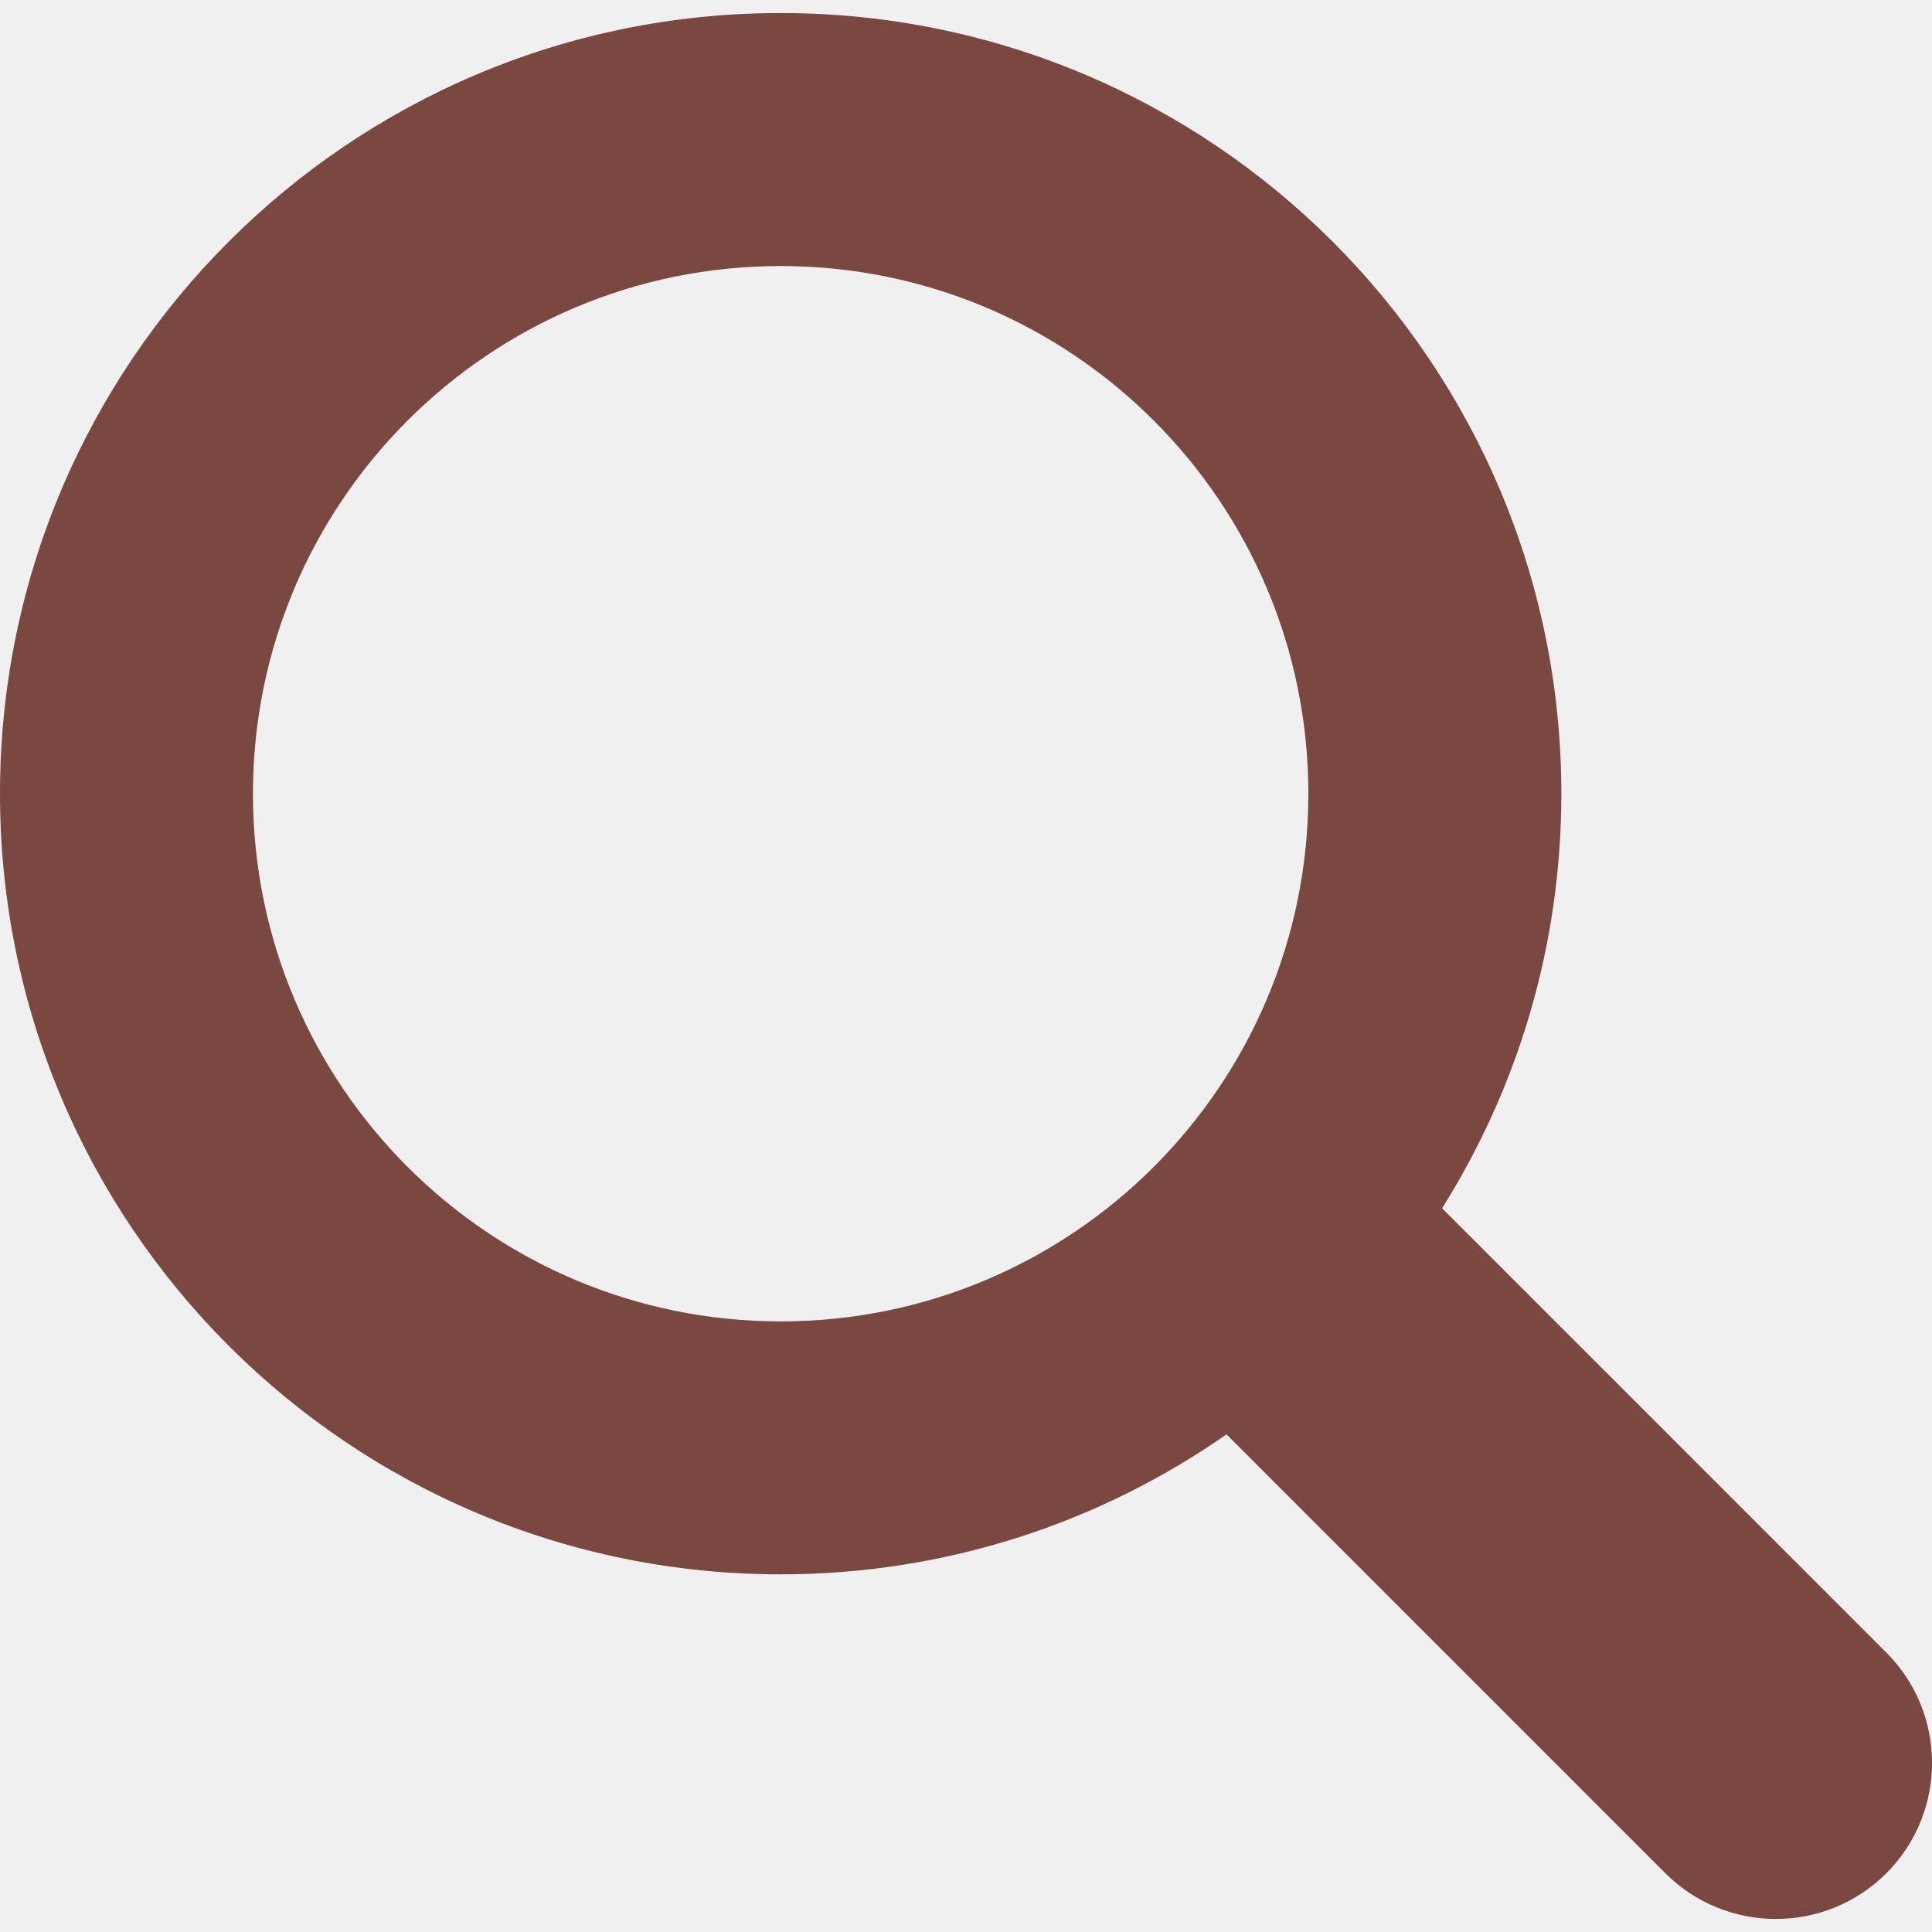
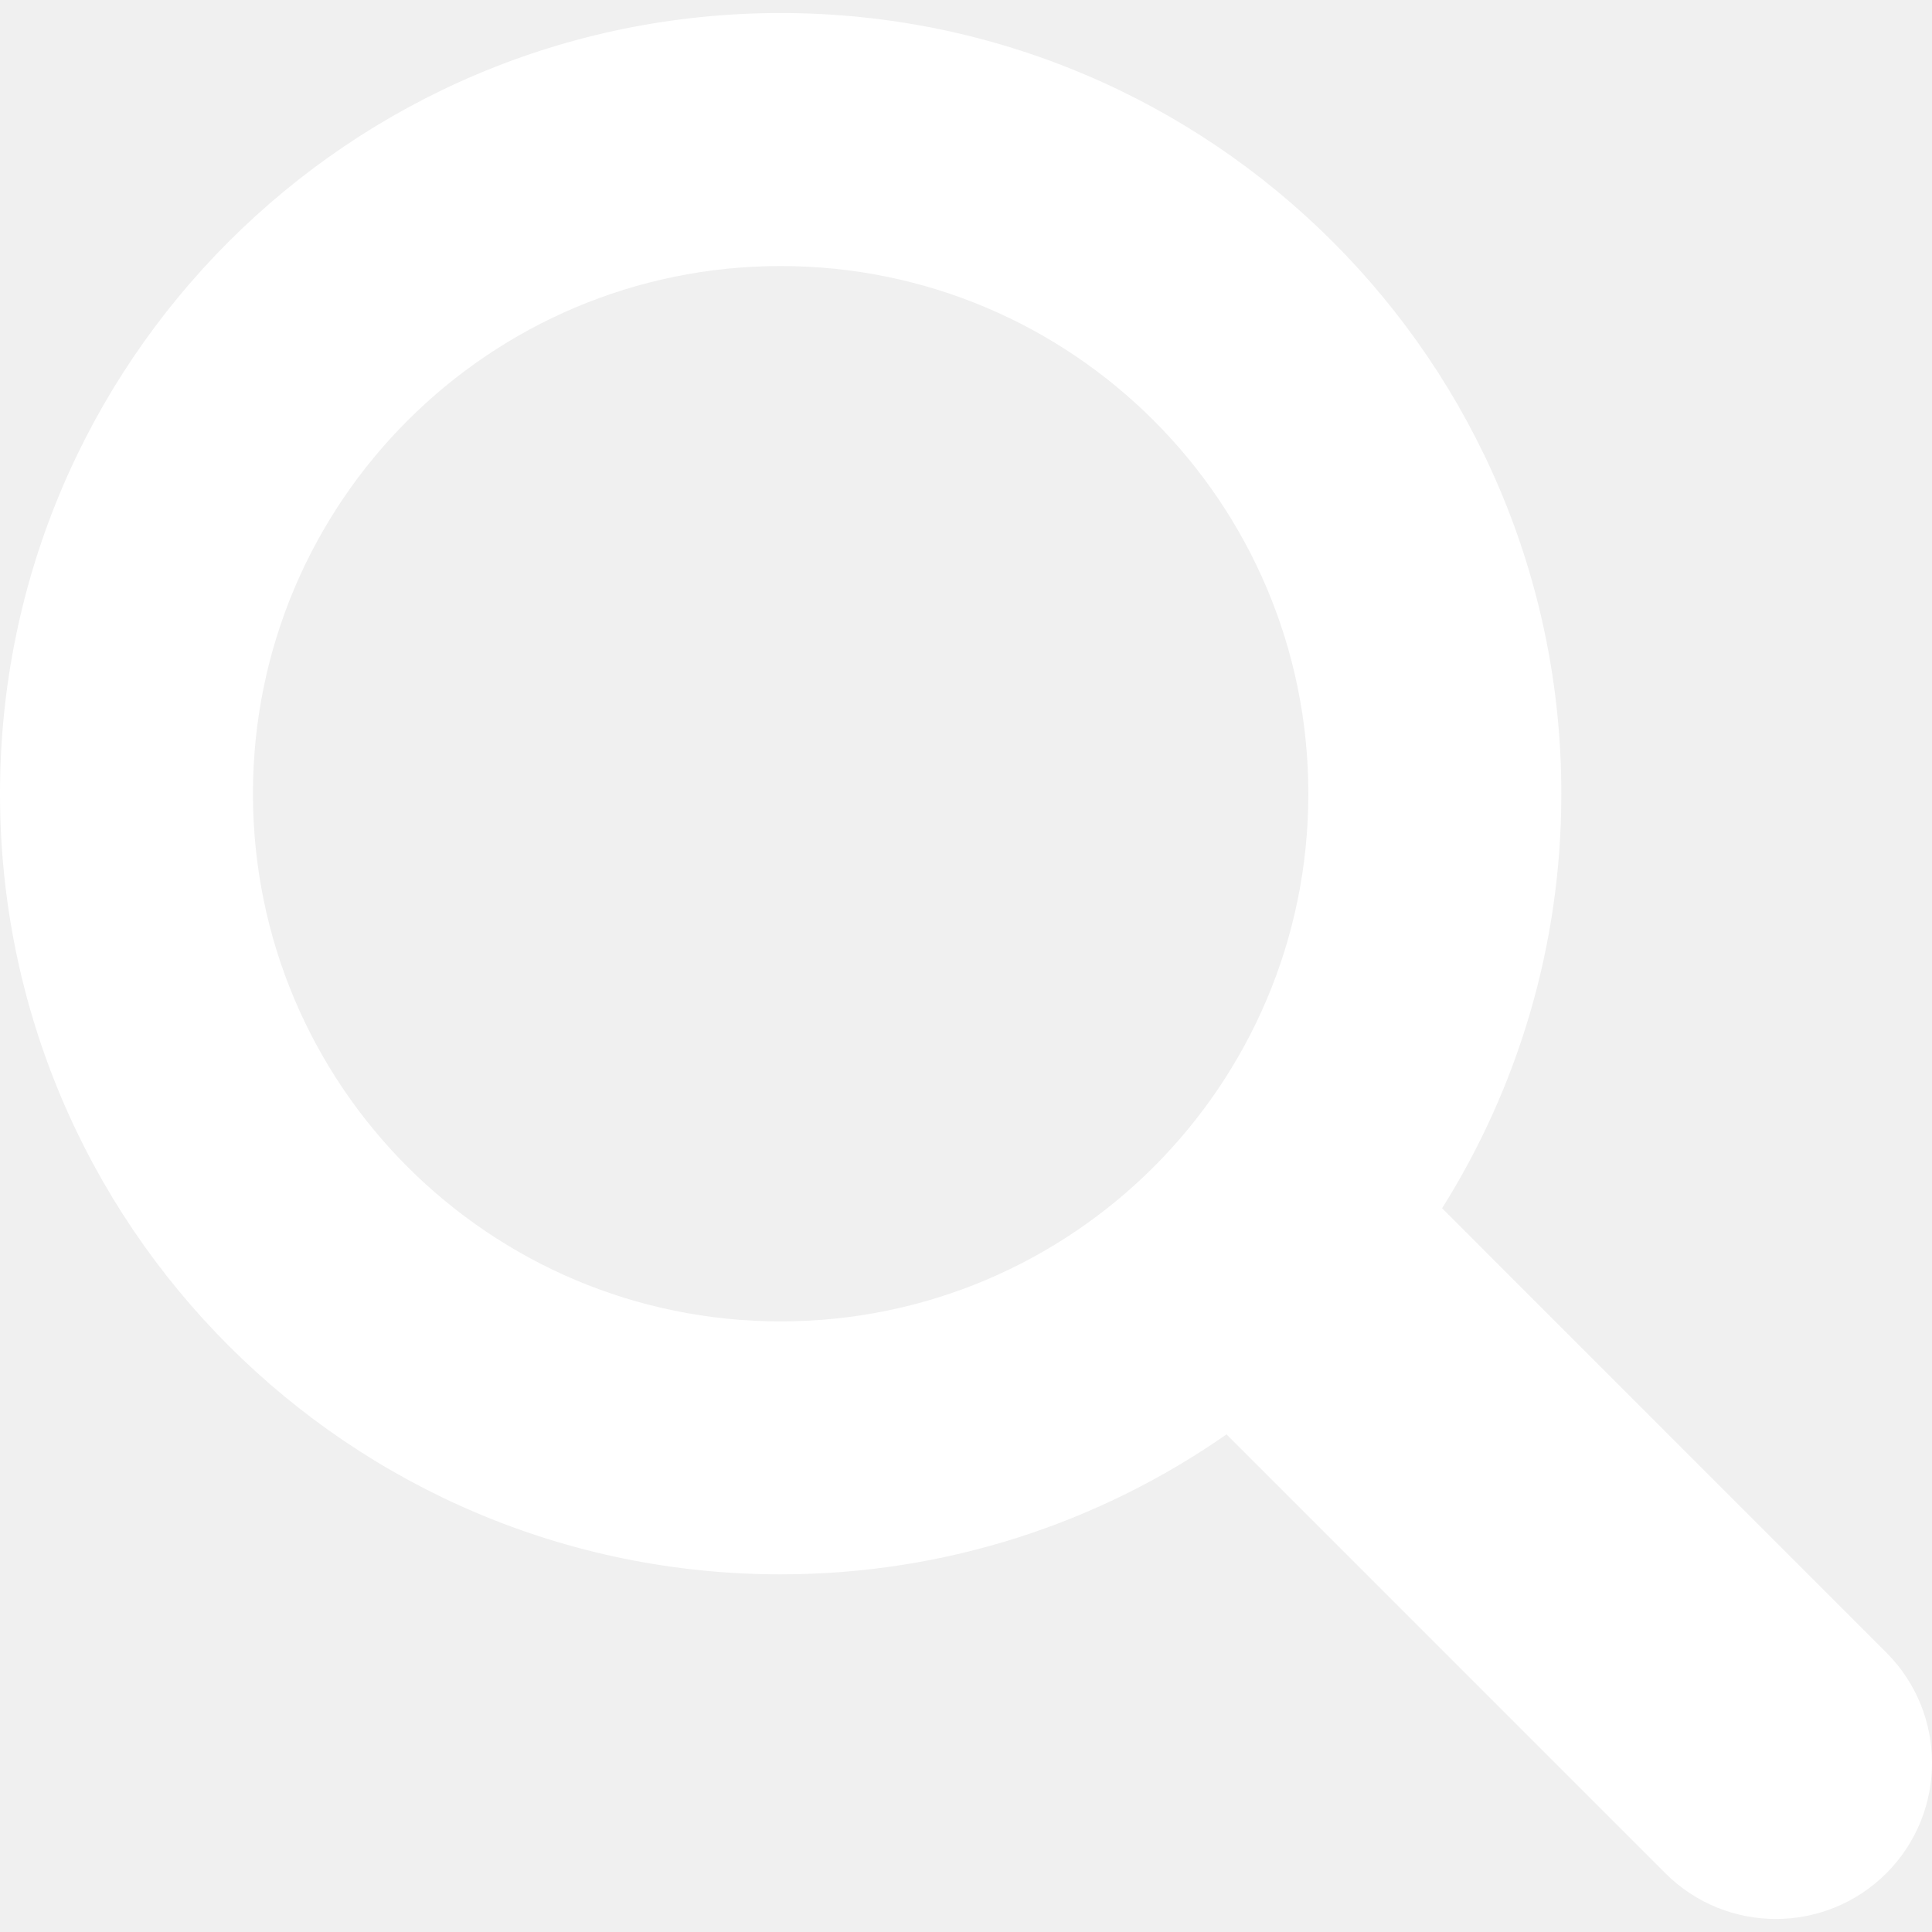
- <svg xmlns="http://www.w3.org/2000/svg" width="40" height="40" viewBox="0 0 40 40" fill="none">
+ <svg xmlns="http://www.w3.org/2000/svg" width="40" height="40" viewBox="0 0 40 40" fill="none" color="white">
  <g clip-path="url(#clip0_1820_4483)">
-     <path d="M39.053 34.213L29.857 25.016C31.419 22.528 32.326 19.588 32.326 16.433C32.326 7.506 25.089 0.27 16.163 0.27C7.236 0.27 0 7.506 0 16.433C0 25.36 7.236 32.595 16.163 32.595C19.596 32.595 22.777 31.521 25.394 29.697L34.481 38.785C35.112 39.415 35.94 39.73 36.767 39.73C37.595 39.73 38.421 39.415 39.054 38.785C40.316 37.522 40.316 35.475 39.053 34.213ZM16.163 27.358C10.129 27.358 5.237 22.467 5.237 16.433C5.237 10.399 10.129 5.508 16.163 5.508C22.196 5.508 27.088 10.399 27.088 16.433C27.088 22.467 22.196 27.358 16.163 27.358Z" fill="#7A4841" />
+     <path d="M39.053 34.213L29.857 25.016C31.419 22.528 32.326 19.588 32.326 16.433C32.326 7.506 25.089 0.27 16.163 0.27C7.236 0.27 0 7.506 0 16.433C0 25.36 7.236 32.595 16.163 32.595C19.596 32.595 22.777 31.521 25.394 29.697L34.481 38.785C35.112 39.415 35.94 39.73 36.767 39.73C37.595 39.73 38.421 39.415 39.054 38.785C40.316 37.522 40.316 35.475 39.053 34.213ZM16.163 27.358C10.129 27.358 5.237 22.467 5.237 16.433C5.237 10.399 10.129 5.508 16.163 5.508C22.196 5.508 27.088 10.399 27.088 16.433C27.088 22.467 22.196 27.358 16.163 27.358Z" fill="currentColor" />
  </g>
  <defs>
    <clipPath id="clip0_1820_4483">
      <rect width="40" height="40" fill="white" />
    </clipPath>
  </defs>
</svg>
